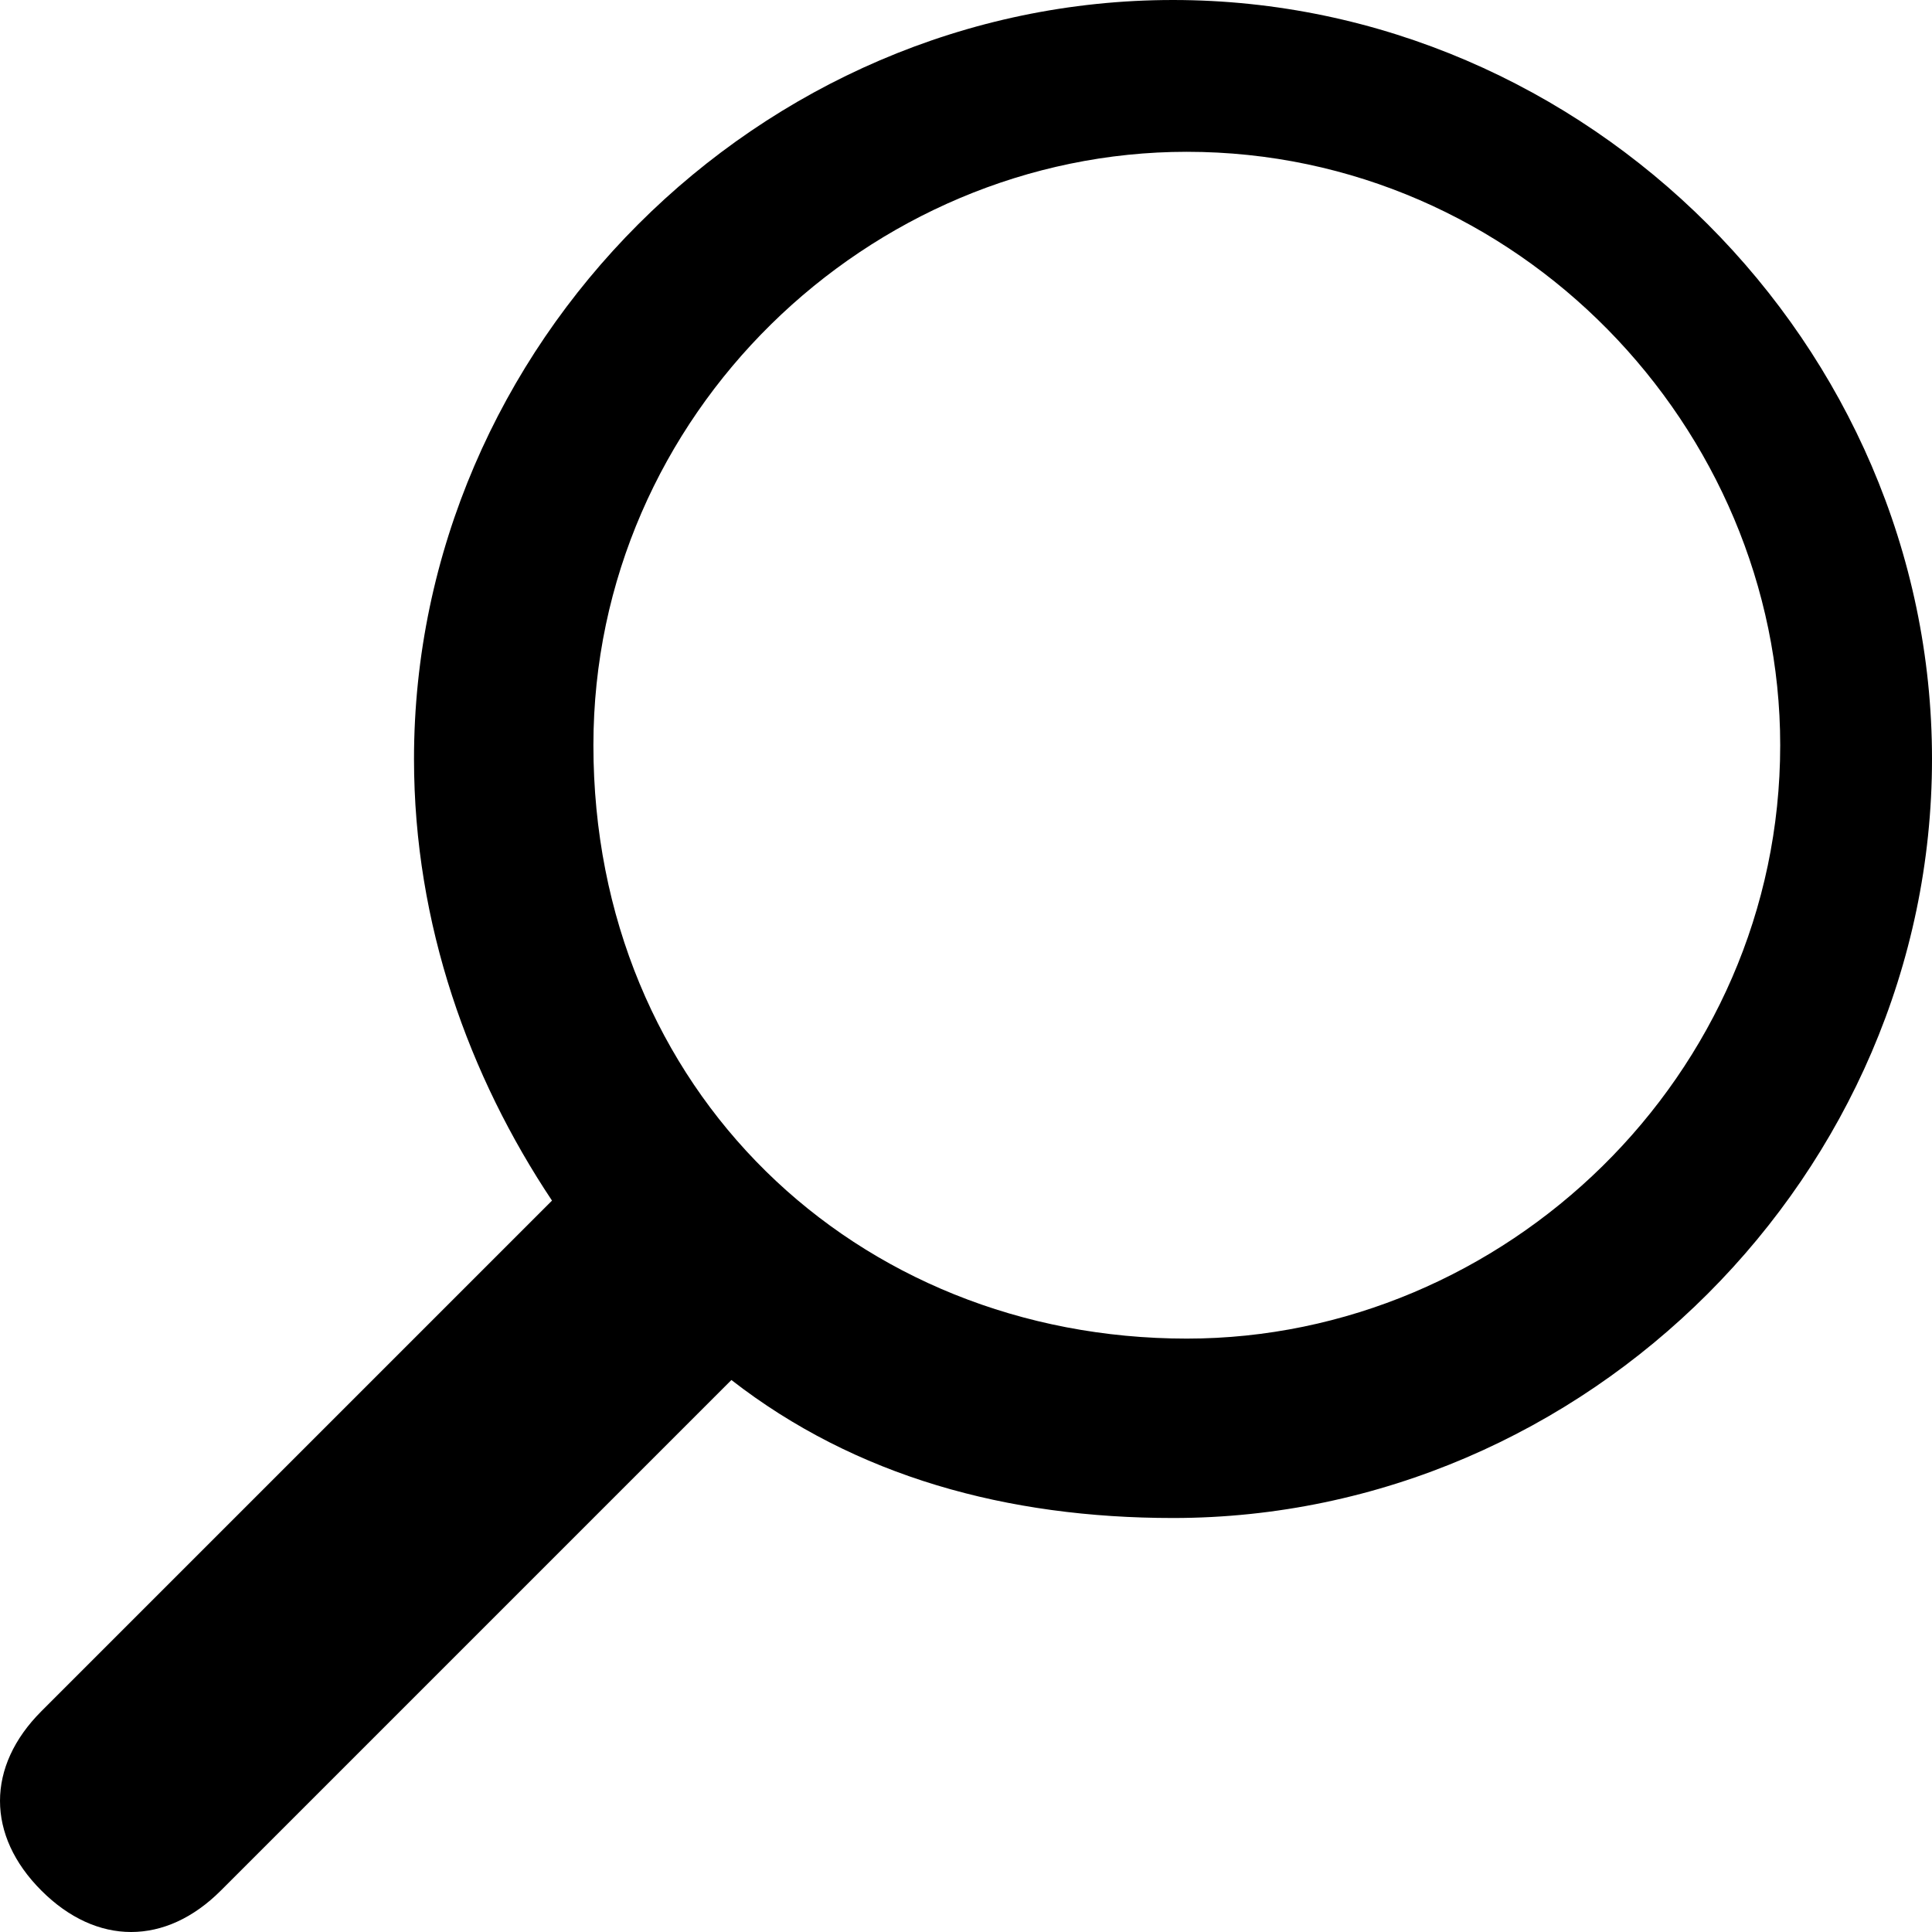
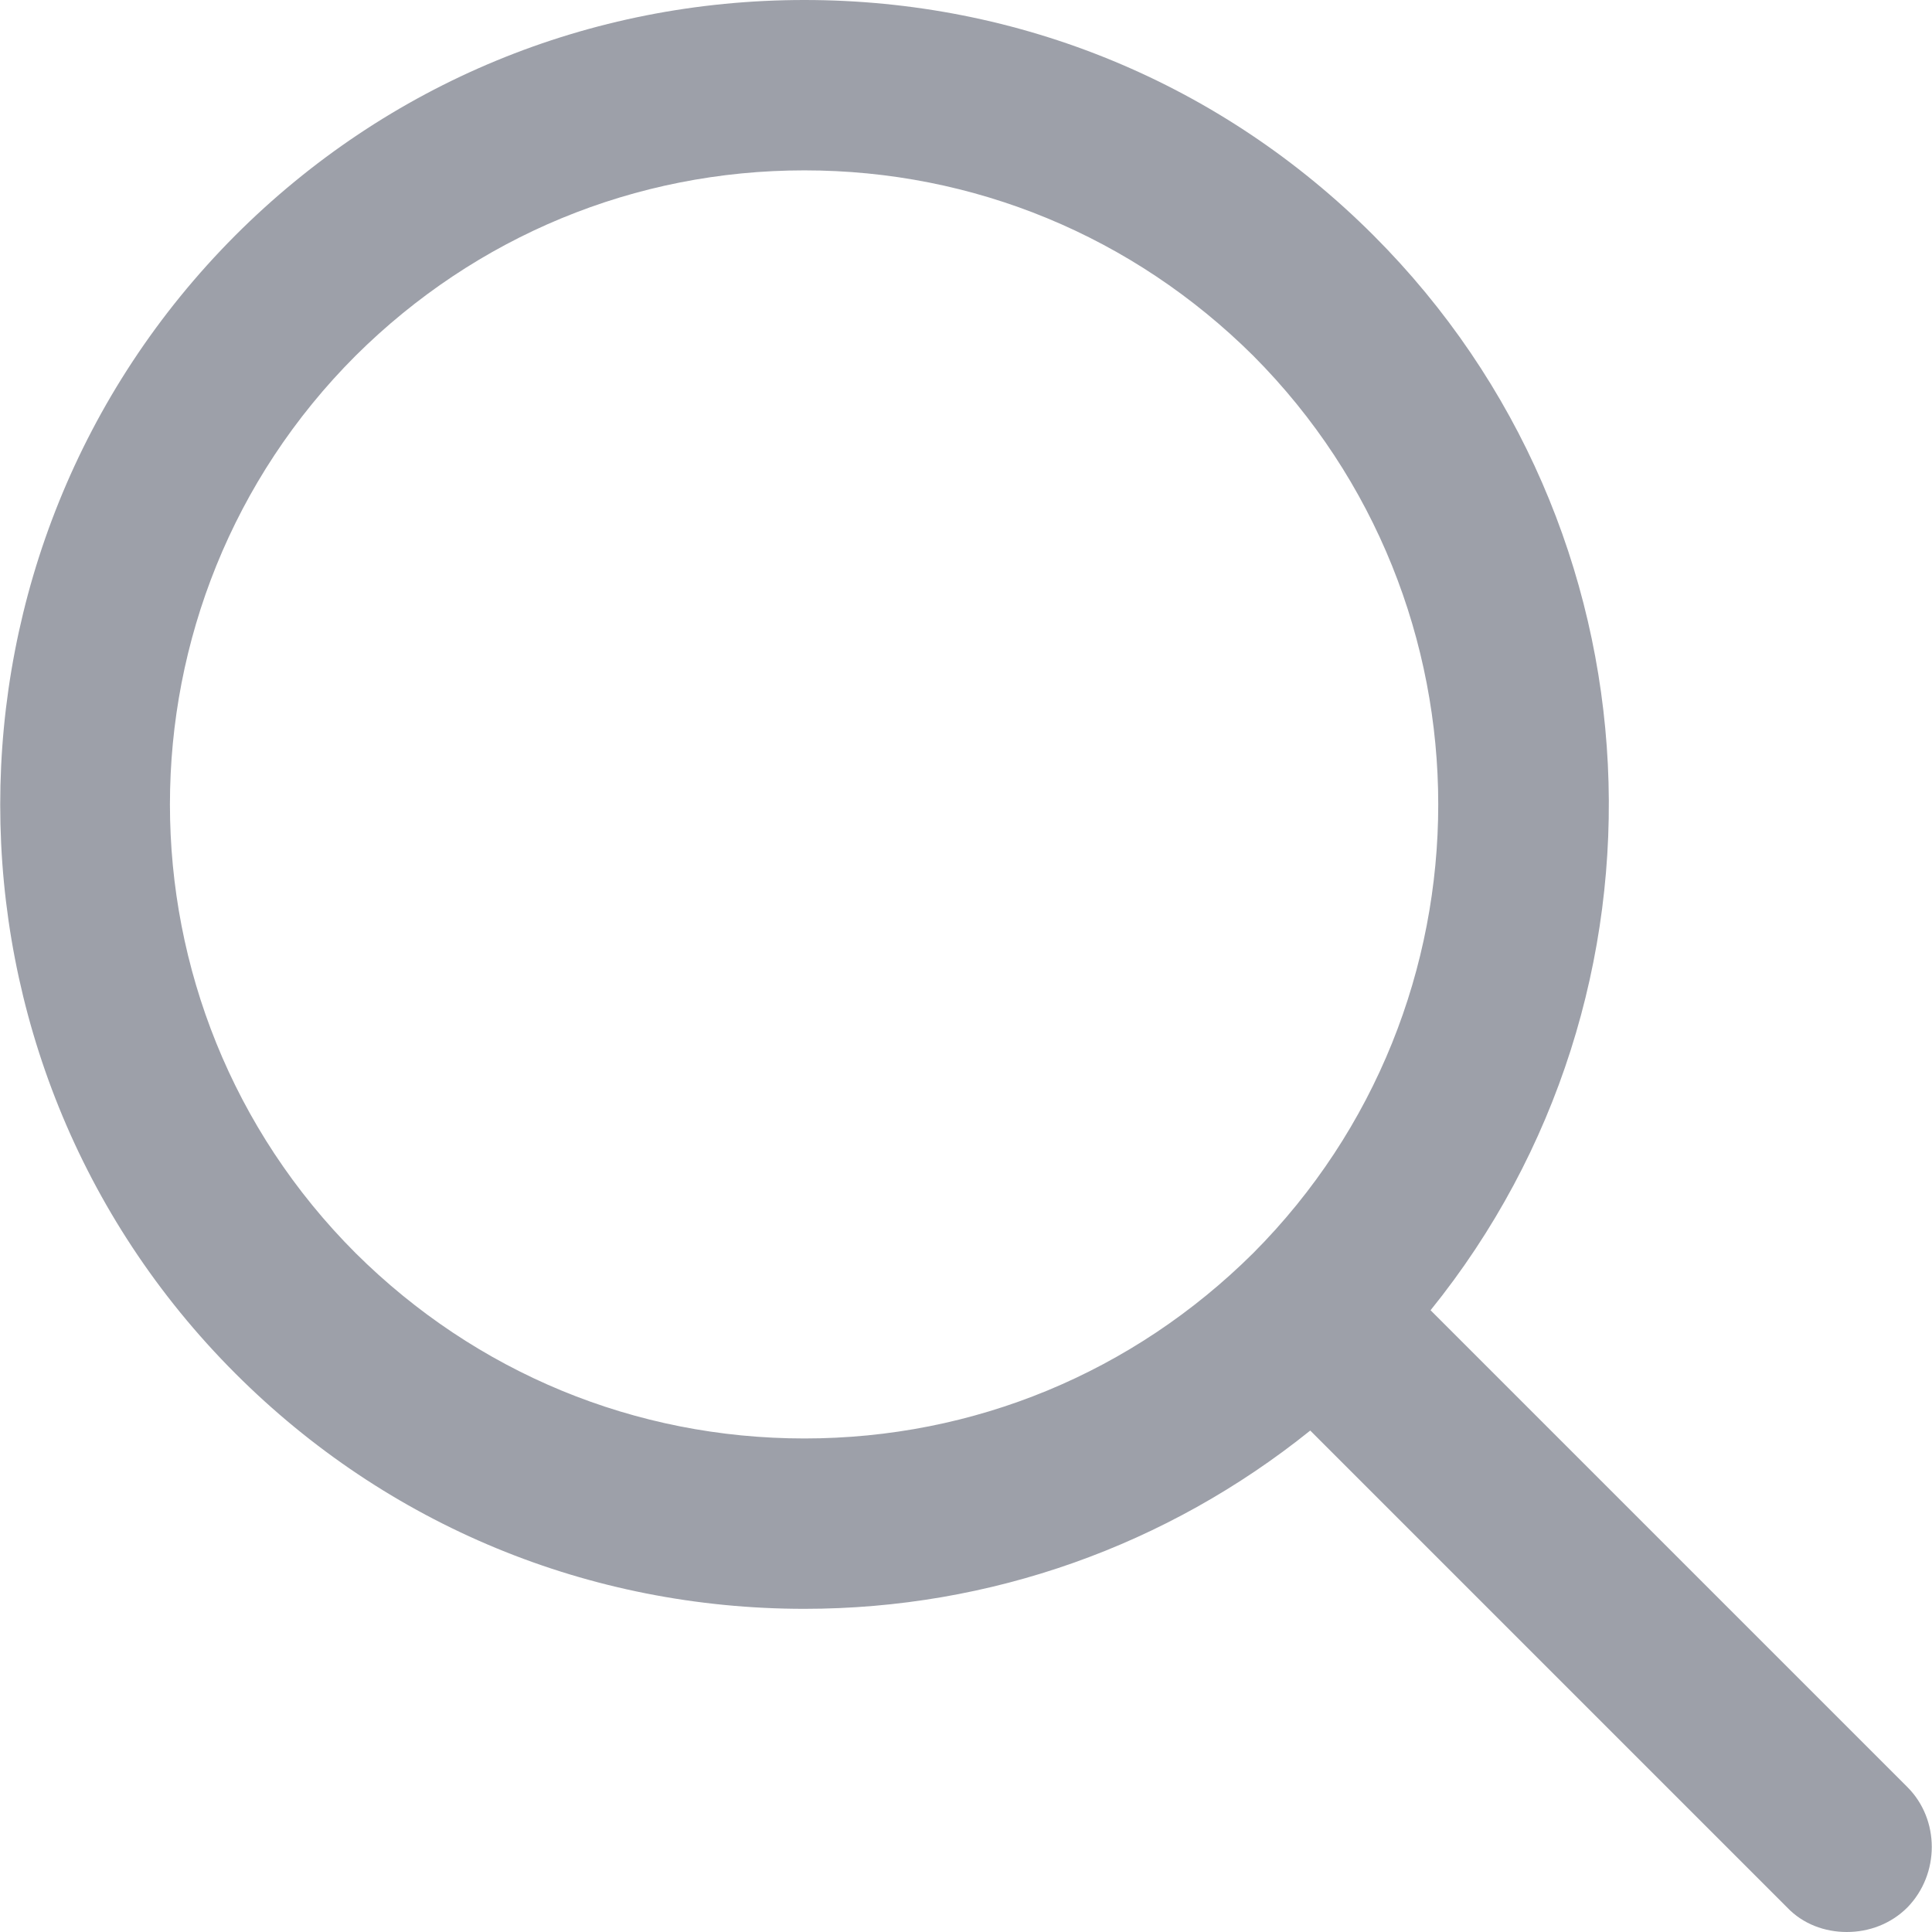
- <svg xmlns="http://www.w3.org/2000/svg" width="14" height="14" viewBox="-923.4 546.8 14 14" enable-background="new -923.4 546.8 14 14">
-   <path fill="#000" fill-rule="evenodd" d="m-918.1 556.8l-3.7 3.7c-.4.4-.9.4-1.3 0-.4-.4-.4-.9 0-1.3l3.7-3.7c-.6-.9-1-2-1-3.2 0-3 2.5-5.5 5.5-5.5s5.5 2.5 5.5 5.5-2.5 5.5-5.5 5.5c-1.2 0-2.3-.3-3.2-1m3.3-.3c2.3 0 4.3-1.9 4.3-4.3 0-2.3-1.9-4.3-4.3-4.3-2.3 0-4.3 1.9-4.3 4.3 0 2.5 1.9 4.3 4.3 4.3" />
+ <svg xmlns="http://www.w3.org/2000/svg" height="22" width="22" viewBox="0 0 22 22">
+   <path fill="#9da0a9" fill-rule="evenodd" d="m4.05 14.27c-2.82-2.82-2.82-7.4 0-10.22 1.37-1.36 3.18-2.11 5.11-2.11 1.93 0 3.74.75 5.11 2.11 2.81 2.82 2.81 7.4 0 10.22-1.37 1.36-3.18 2.11-5.11 2.11-1.93 0-3.74-.75-5.11-2.11m17.67 6.08l-5.43-5.43c2.91-3.6 2.69-8.9-.65-12.24-1.73-1.73-4.03-2.68-6.48-2.68-2.45 0-4.75.95-6.48 2.68-3.57 3.58-3.57 9.39 0 12.96 1.73 1.73 4.03 2.68 6.48 2.68 2.12 0 4.13-.72 5.76-2.03l5.43 5.43c.18.19.43.28.68.28.25 0 .5-.09.69-.28.37-.38.37-1 0-1.37" />
</svg>
